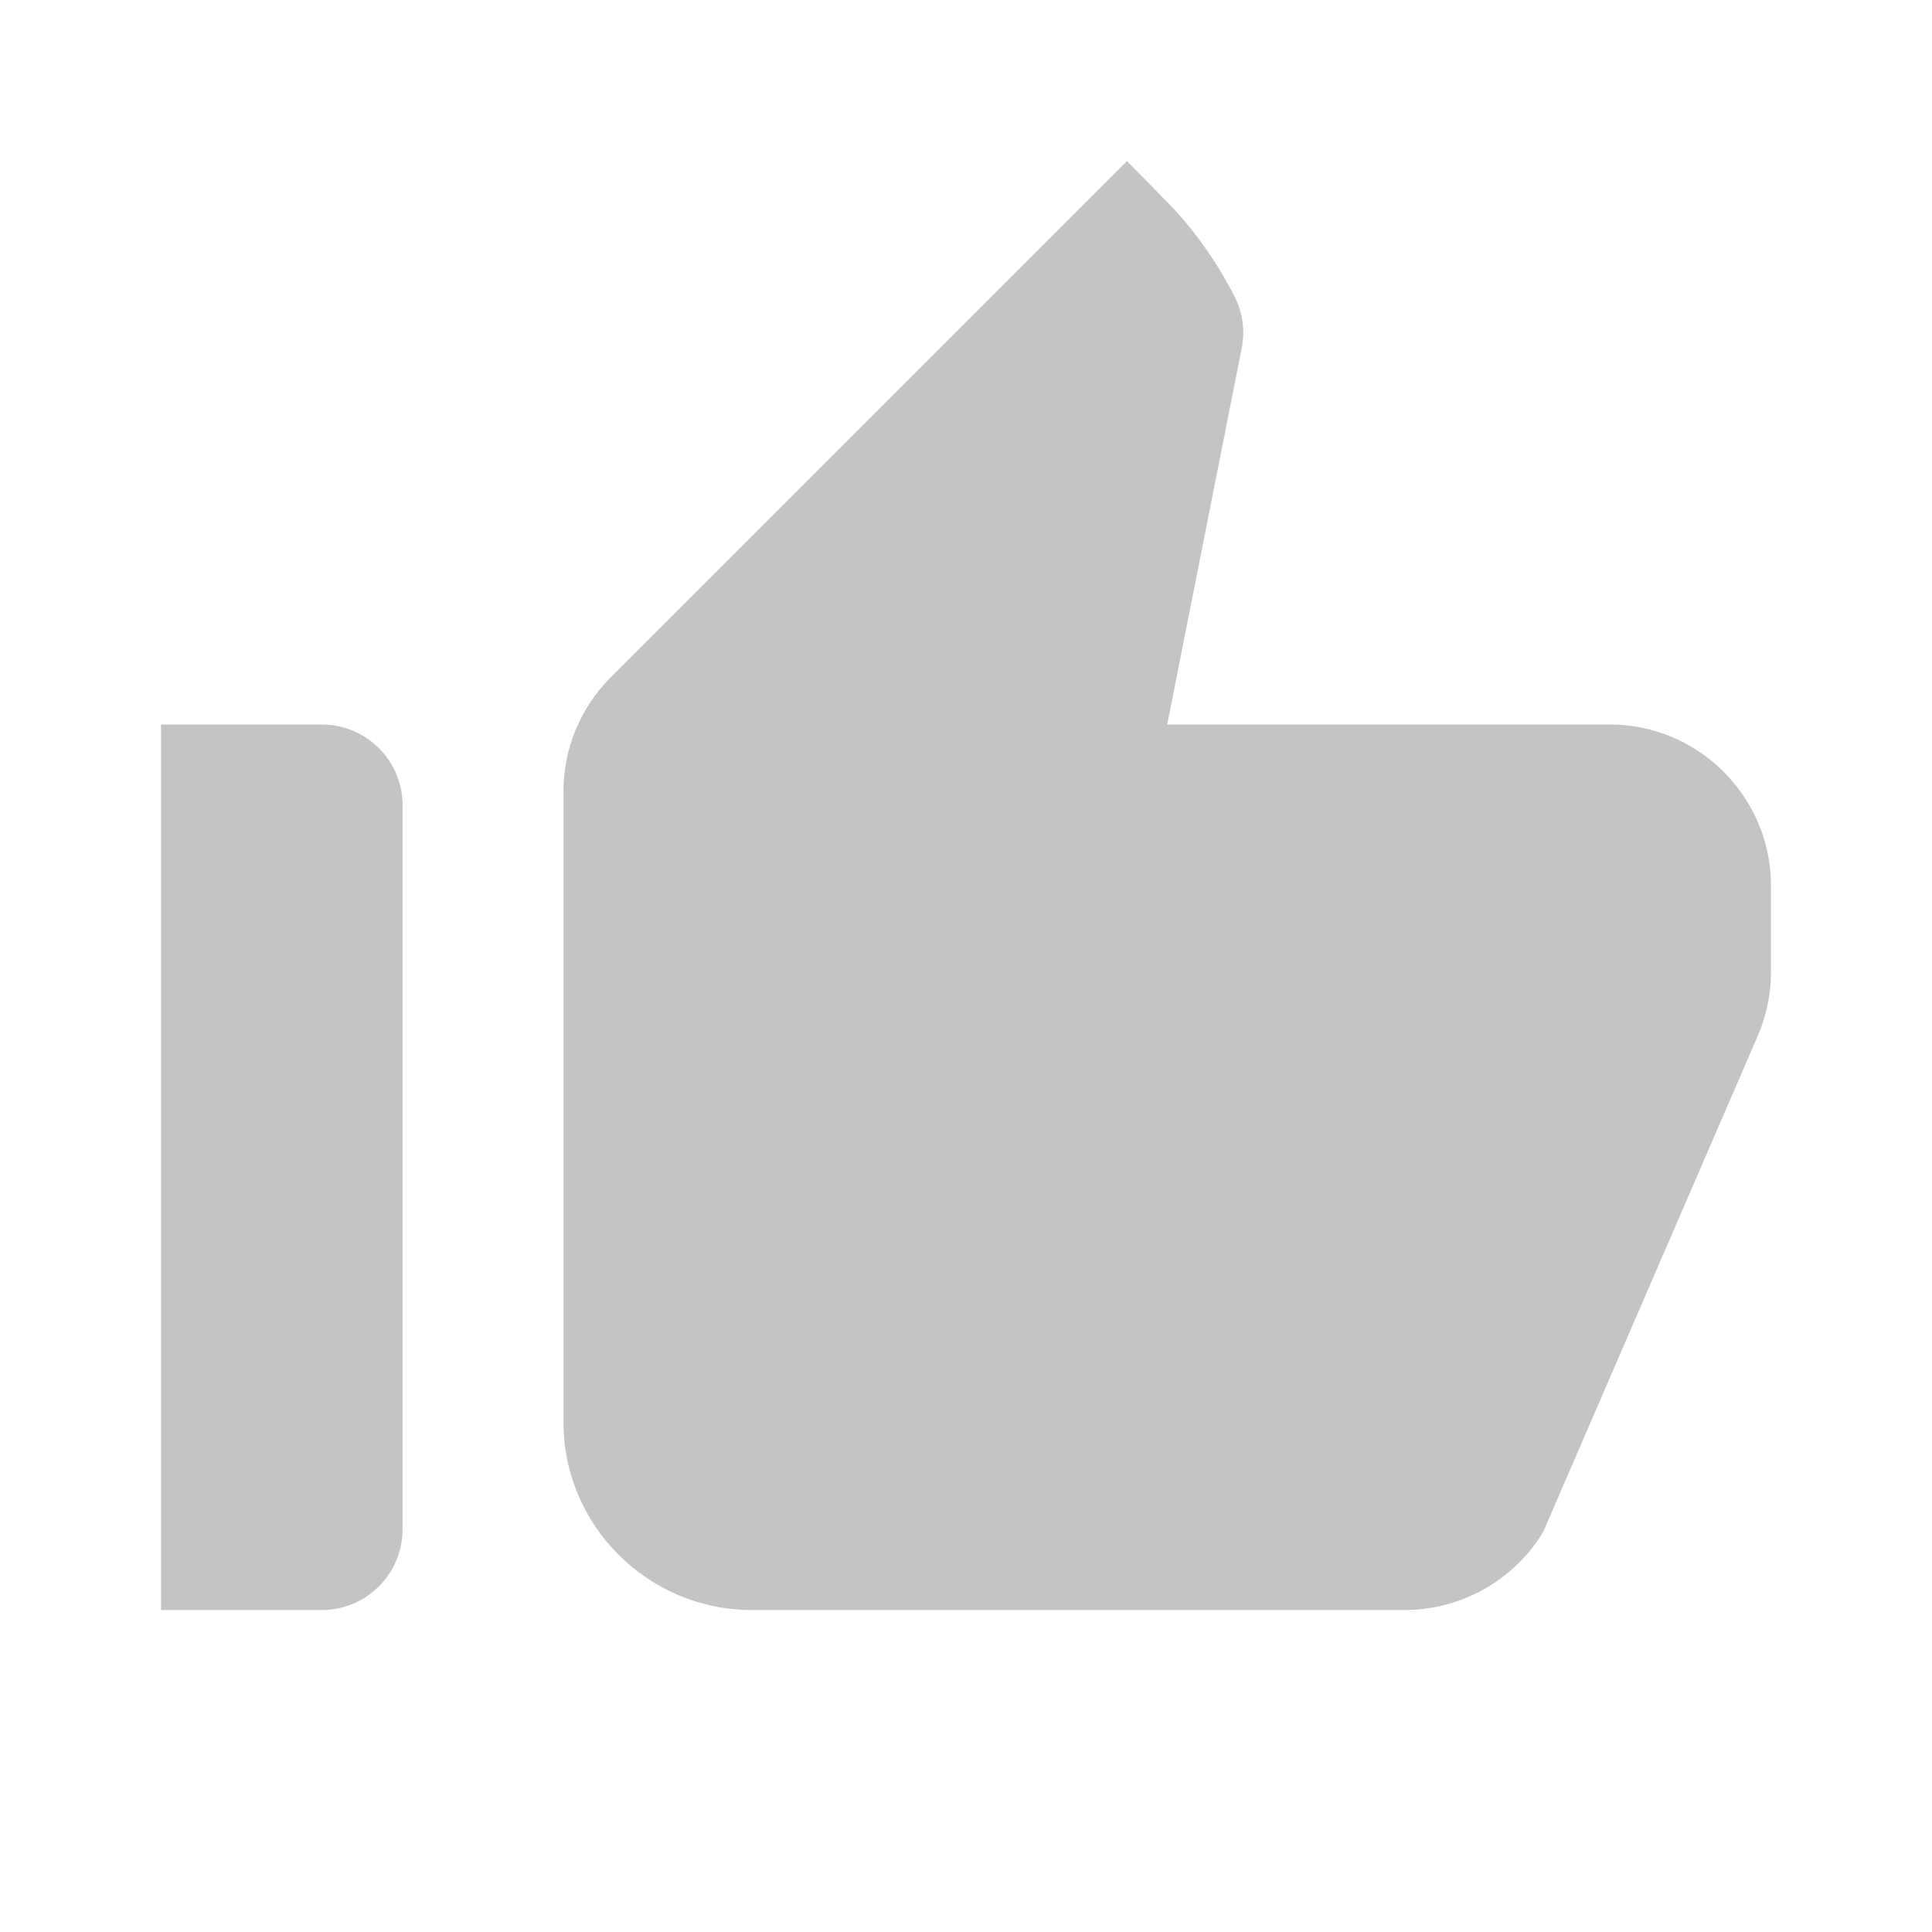
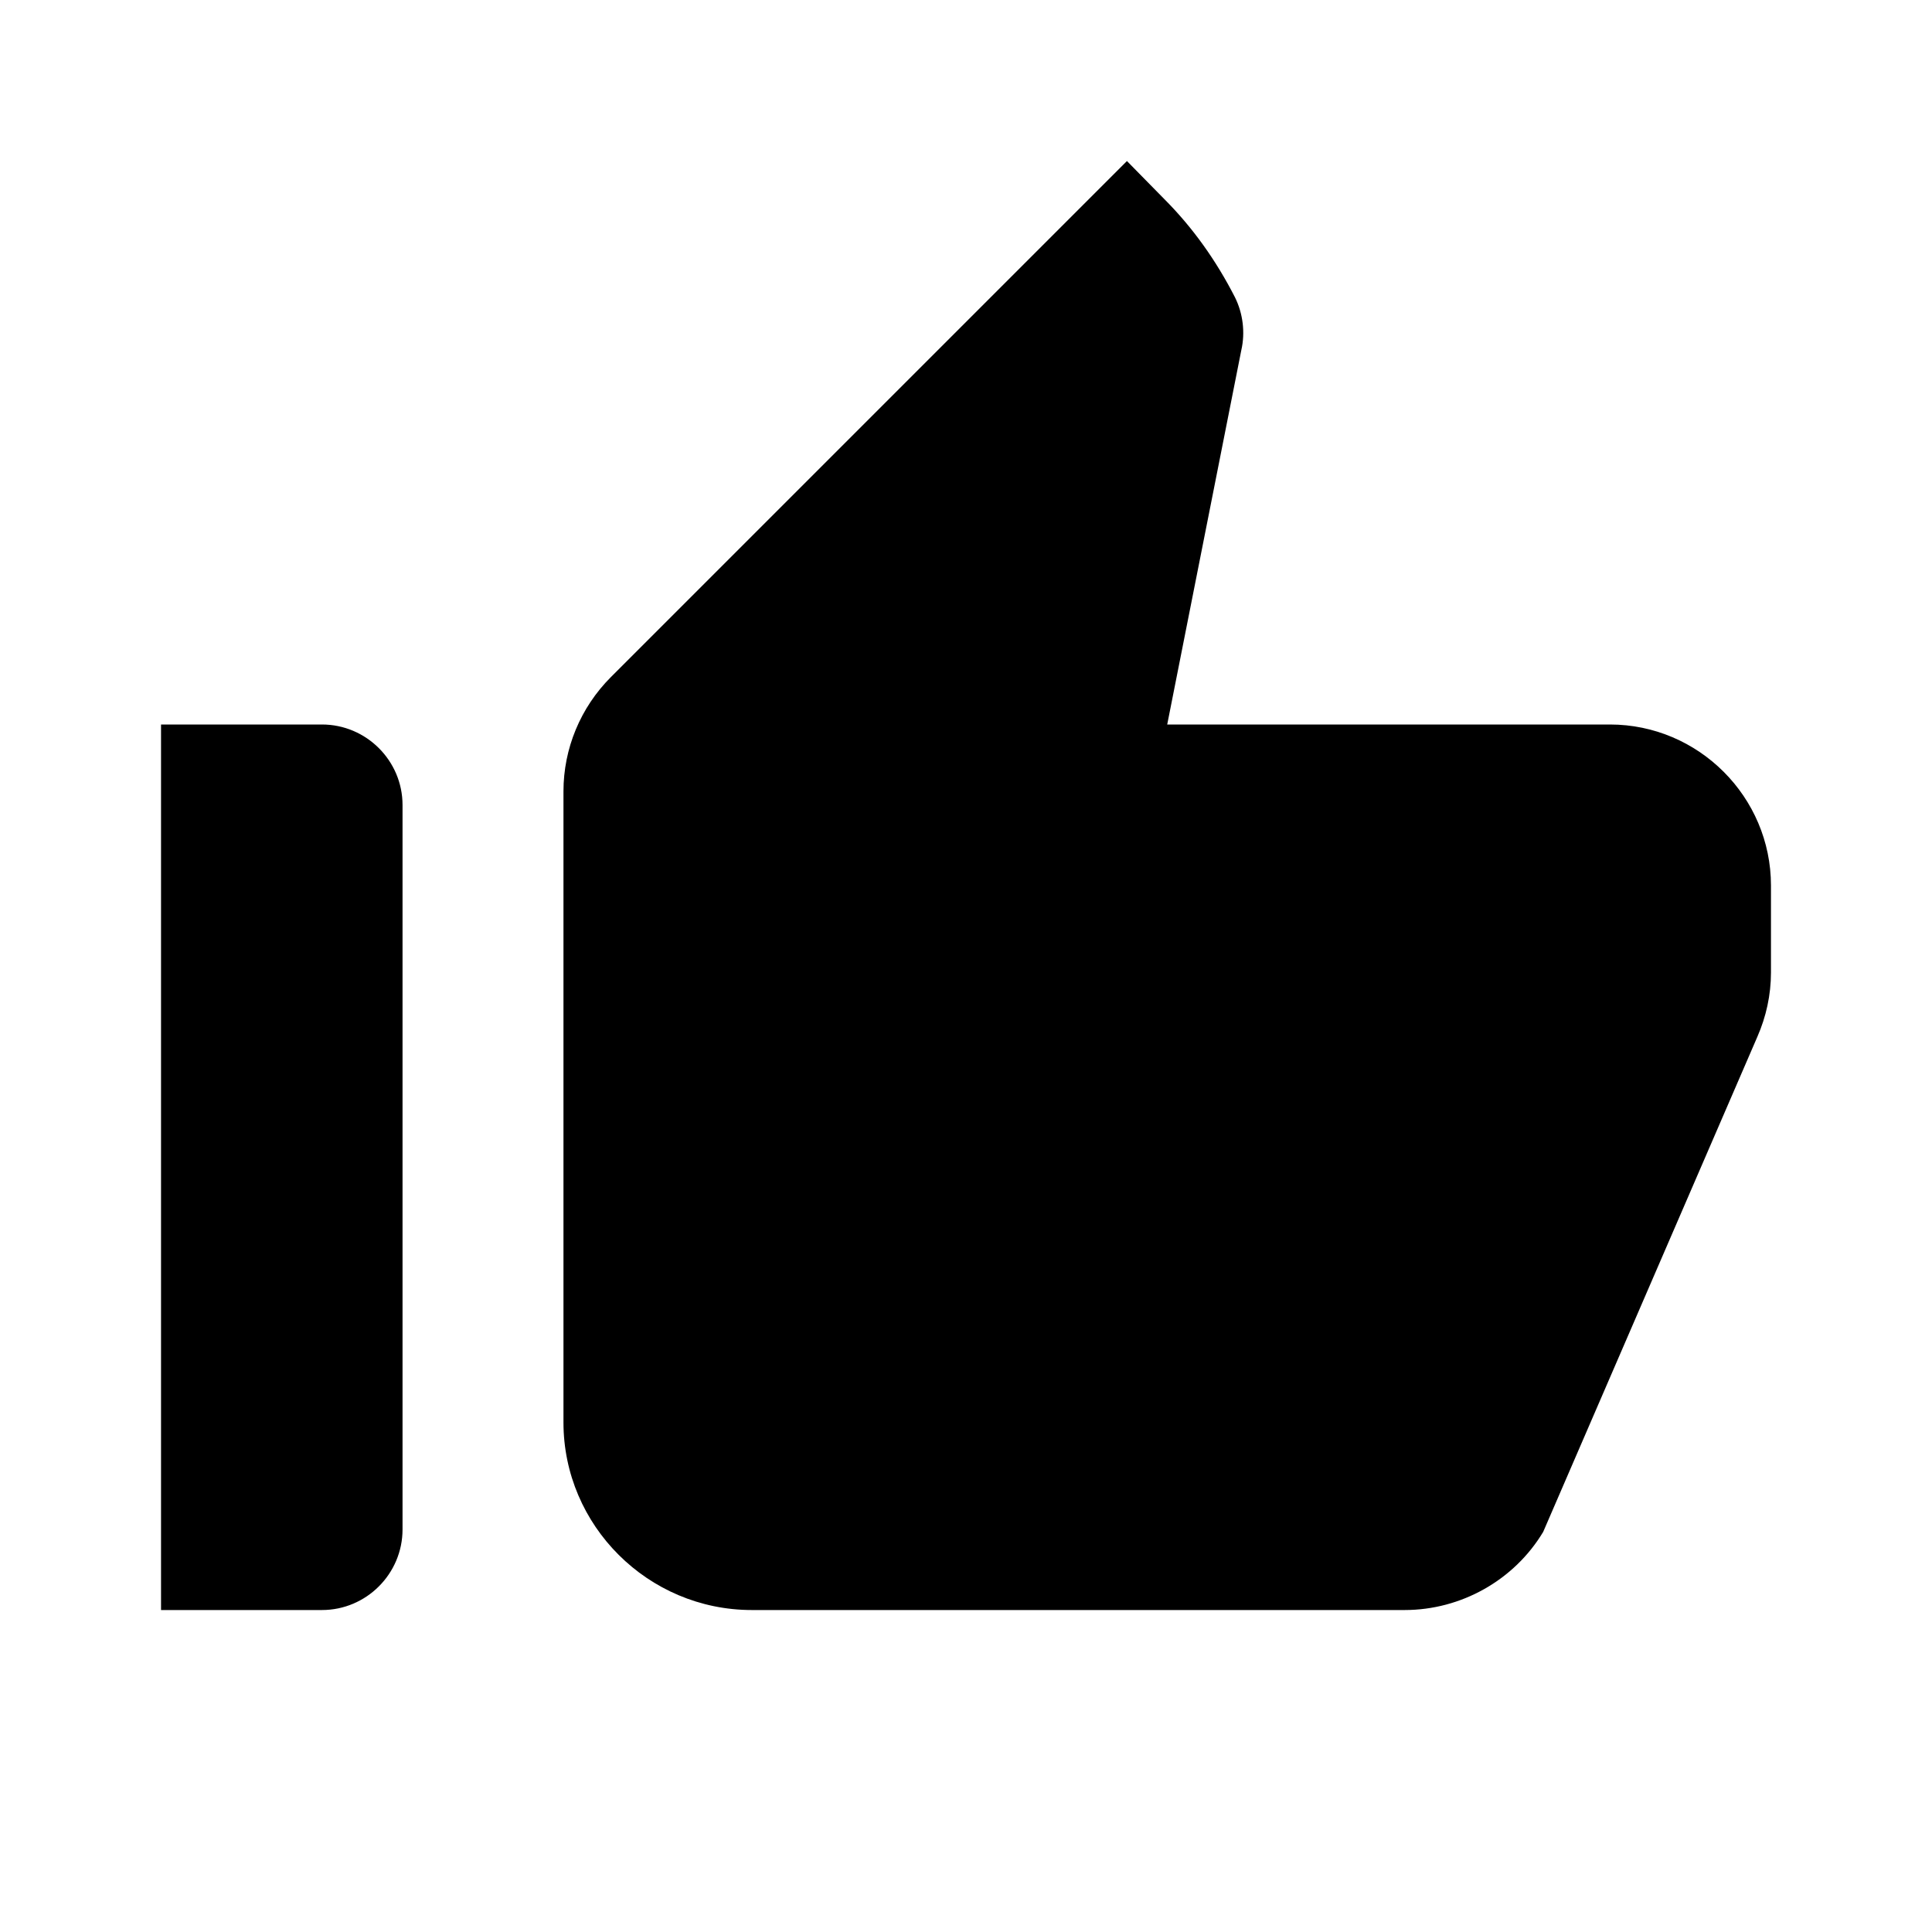
- <svg xmlns="http://www.w3.org/2000/svg" width="20" height="20" viewBox="0 0 20 20" fill="none">
-   <path d="M1.667 16.667H3.333C3.792 16.667 4.167 16.292 4.167 15.833V8.333C4.167 7.875 3.792 7.5 3.333 7.5H1.667V16.667ZM18.192 10.733C18.283 10.525 18.333 10.3 18.333 10.067V9.167C18.333 8.25 17.583 7.5 16.666 7.5H12.083L12.85 3.625C12.892 3.442 12.867 3.242 12.783 3.075C12.591 2.7 12.35 2.358 12.05 2.058L11.666 1.667L6.325 7.008C6.008 7.325 5.833 7.75 5.833 8.192V14.725C5.833 15.792 6.708 16.667 7.783 16.667H14.541C15.125 16.667 15.675 16.358 15.975 15.858L18.192 10.733Z" fill="#C4C4C4" />
+ <svg xmlns="http://www.w3.org/2000/svg" width="20" height="20" viewBox="0 0 20 20" fill="current">
+   <path d="M1.667 16.667H3.333C3.792 16.667 4.167 16.292 4.167 15.833V8.333C4.167 7.875 3.792 7.5 3.333 7.5H1.667V16.667ZM18.192 10.733C18.283 10.525 18.333 10.3 18.333 10.067V9.167C18.333 8.25 17.583 7.5 16.666 7.5H12.083L12.85 3.625C12.892 3.442 12.867 3.242 12.783 3.075C12.591 2.7 12.35 2.358 12.05 2.058L11.666 1.667L6.325 7.008C6.008 7.325 5.833 7.75 5.833 8.192V14.725C5.833 15.792 6.708 16.667 7.783 16.667H14.541C15.125 16.667 15.675 16.358 15.975 15.858L18.192 10.733Z" fill="current" />
</svg>
